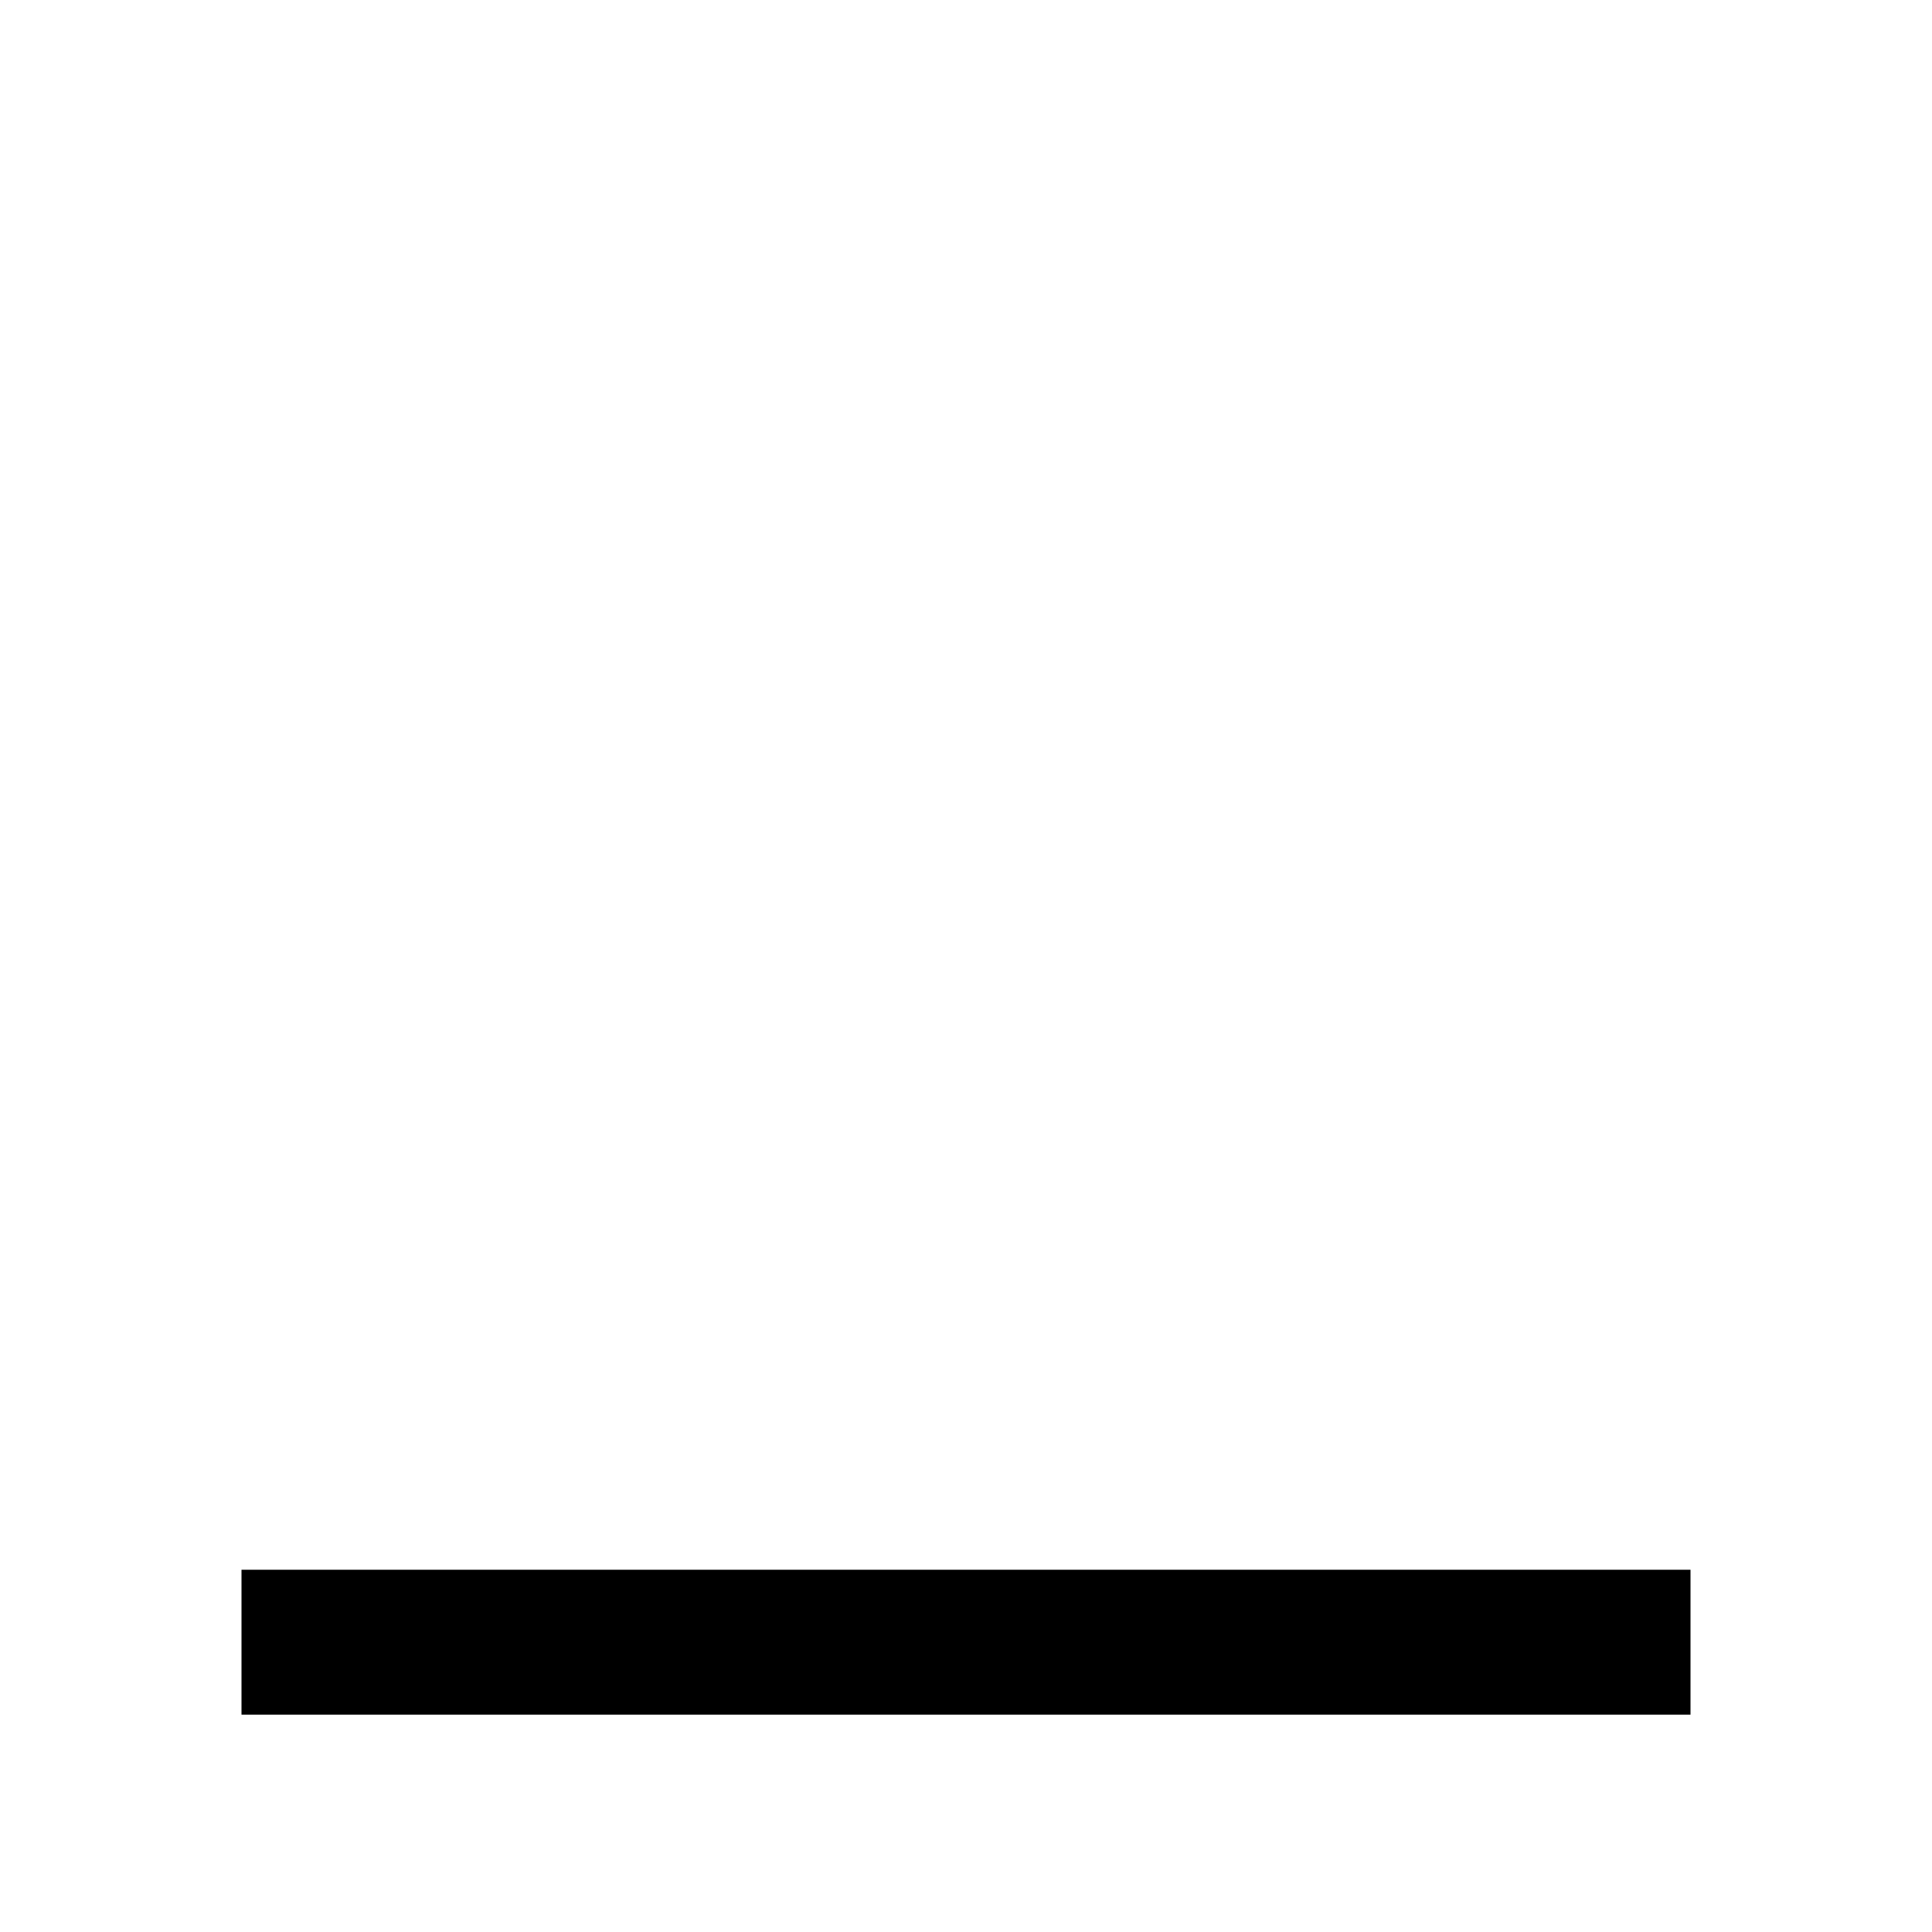
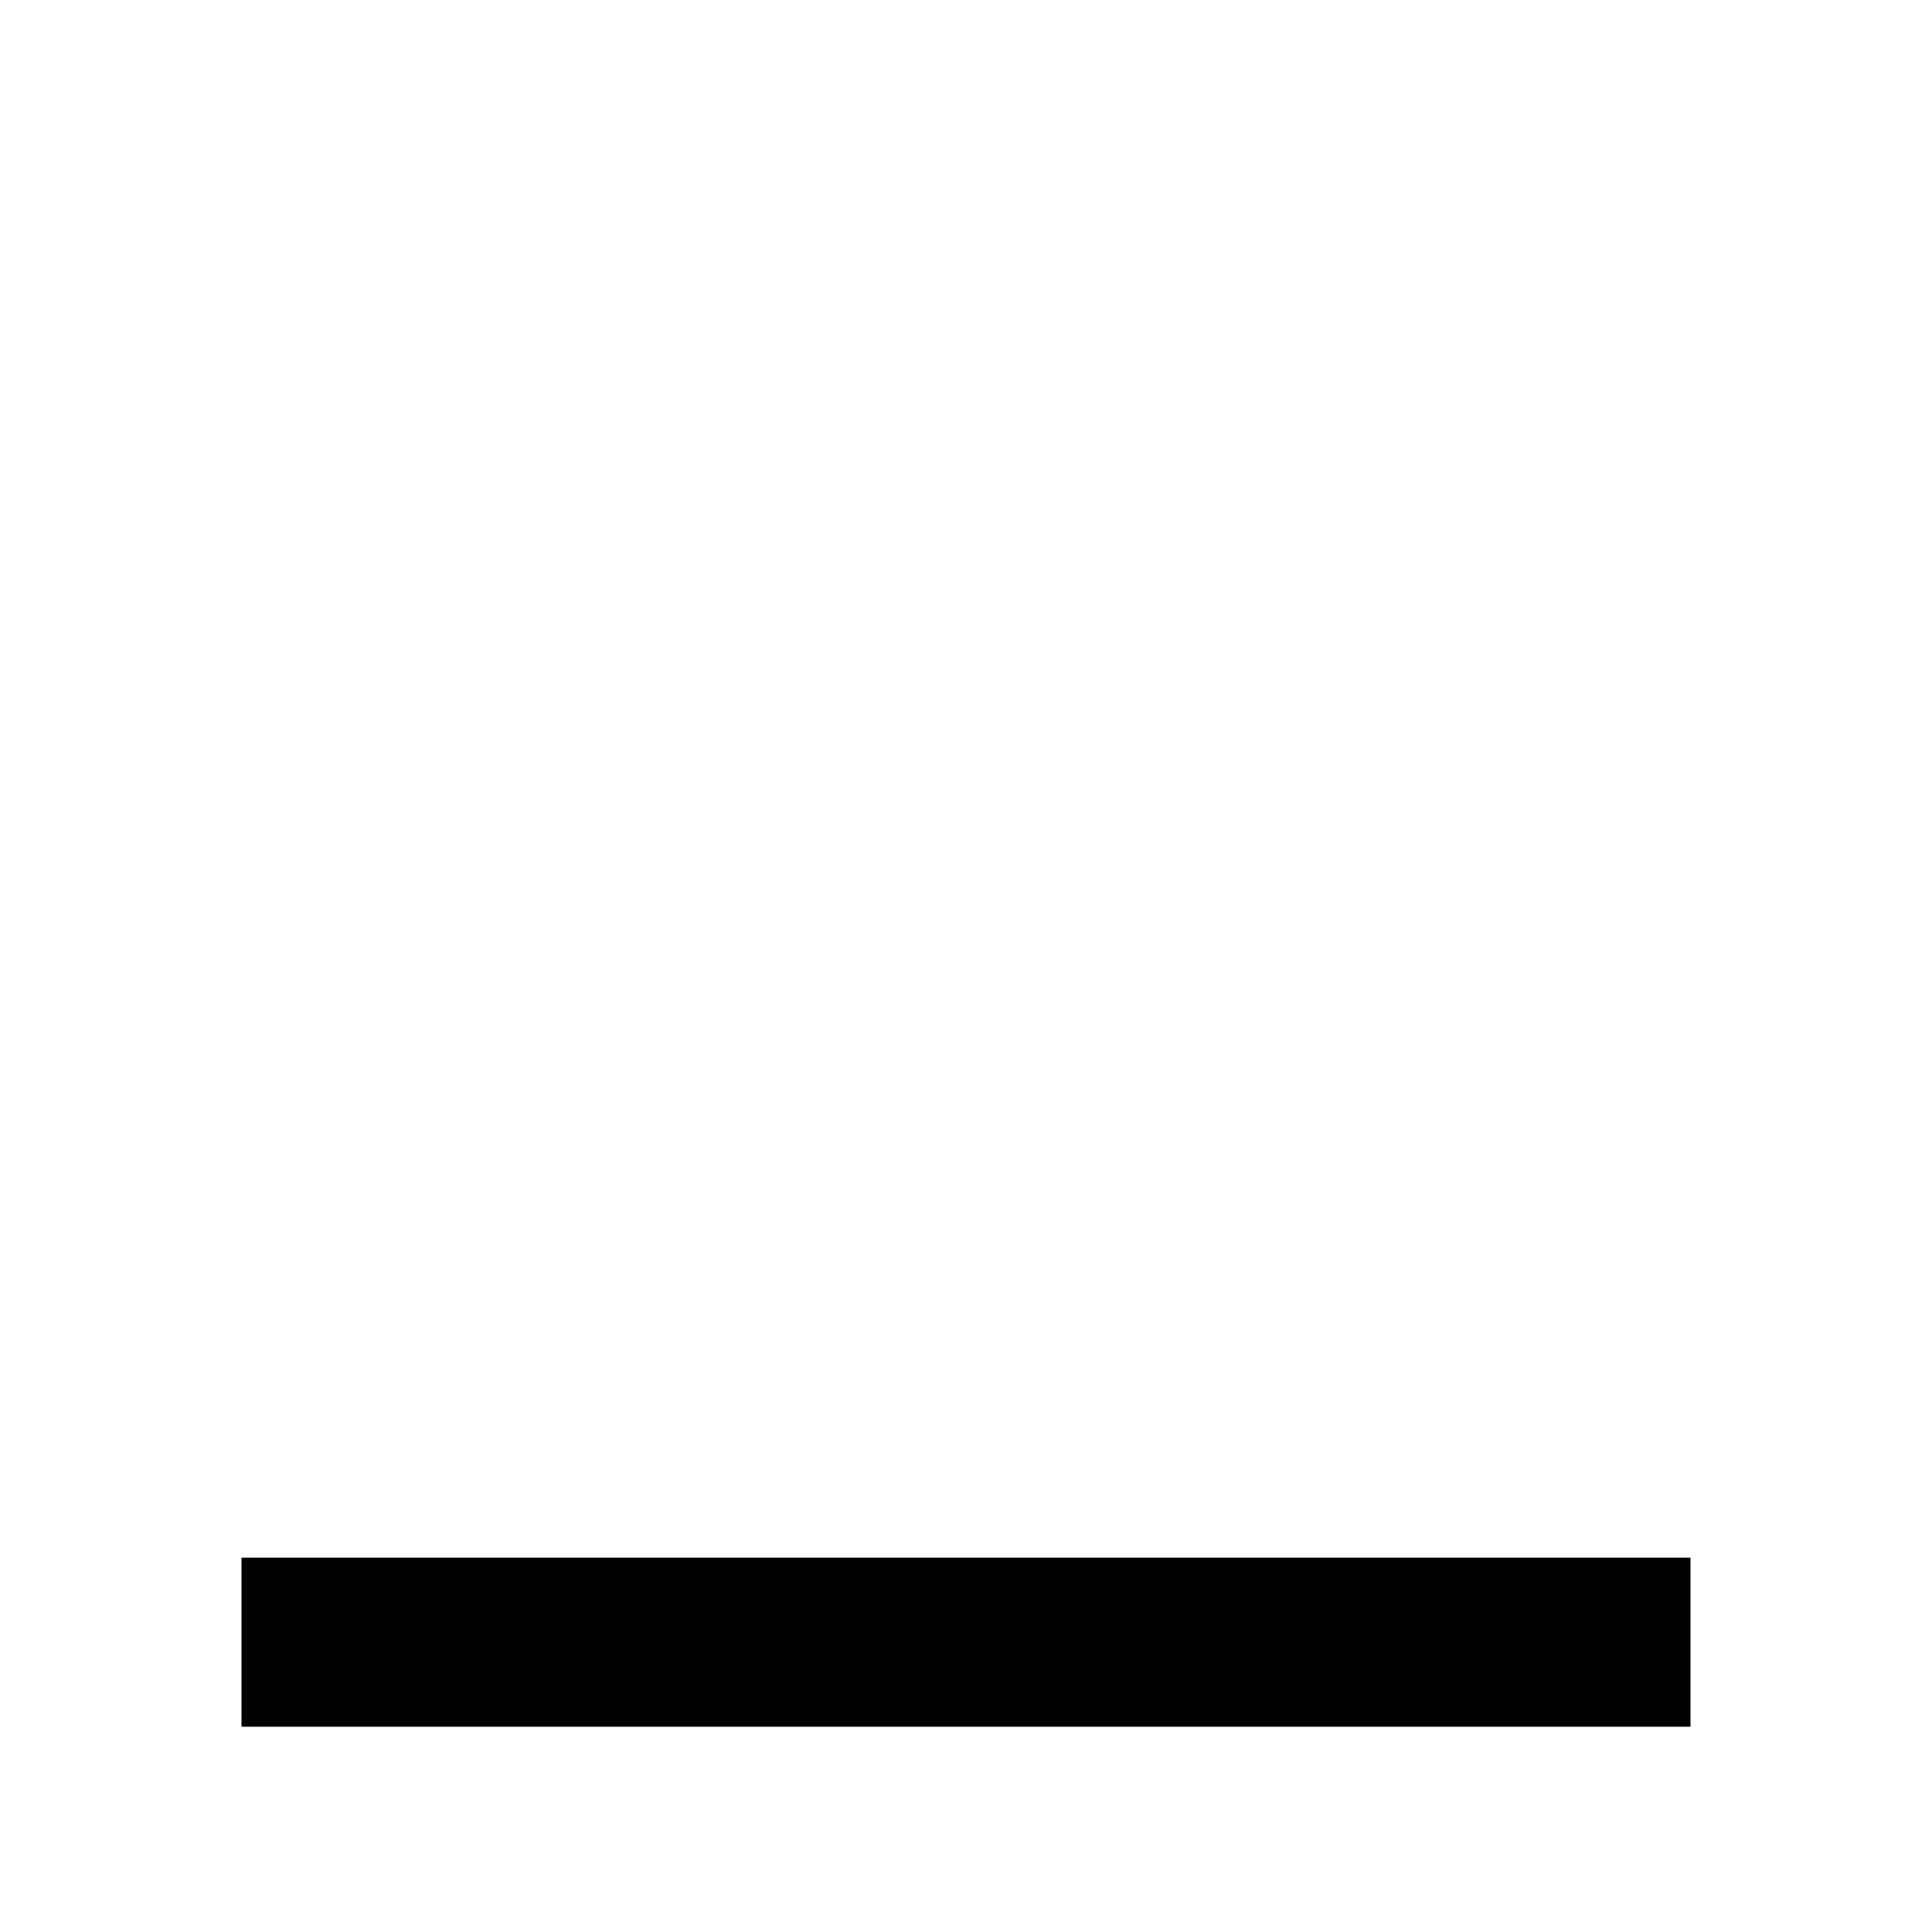
<svg xmlns="http://www.w3.org/2000/svg" version="1.1" id="Layer_1" x="0px" y="0px" viewBox="0 0 16 16" enable-background="new 0 0 16 16" xml:space="preserve">
-   <line fill="none" stroke="#000000" stroke-width="1.2" stroke-miterlimit="10" x1="2" y1="13.6" x2="14" y2="13.6" />
+   <line fill="none" stroke="#000000" stroke-width="1.4" stroke-miterlimit="10" x1="2" y1="13.6" x2="14" y2="13.6" />
</svg>
